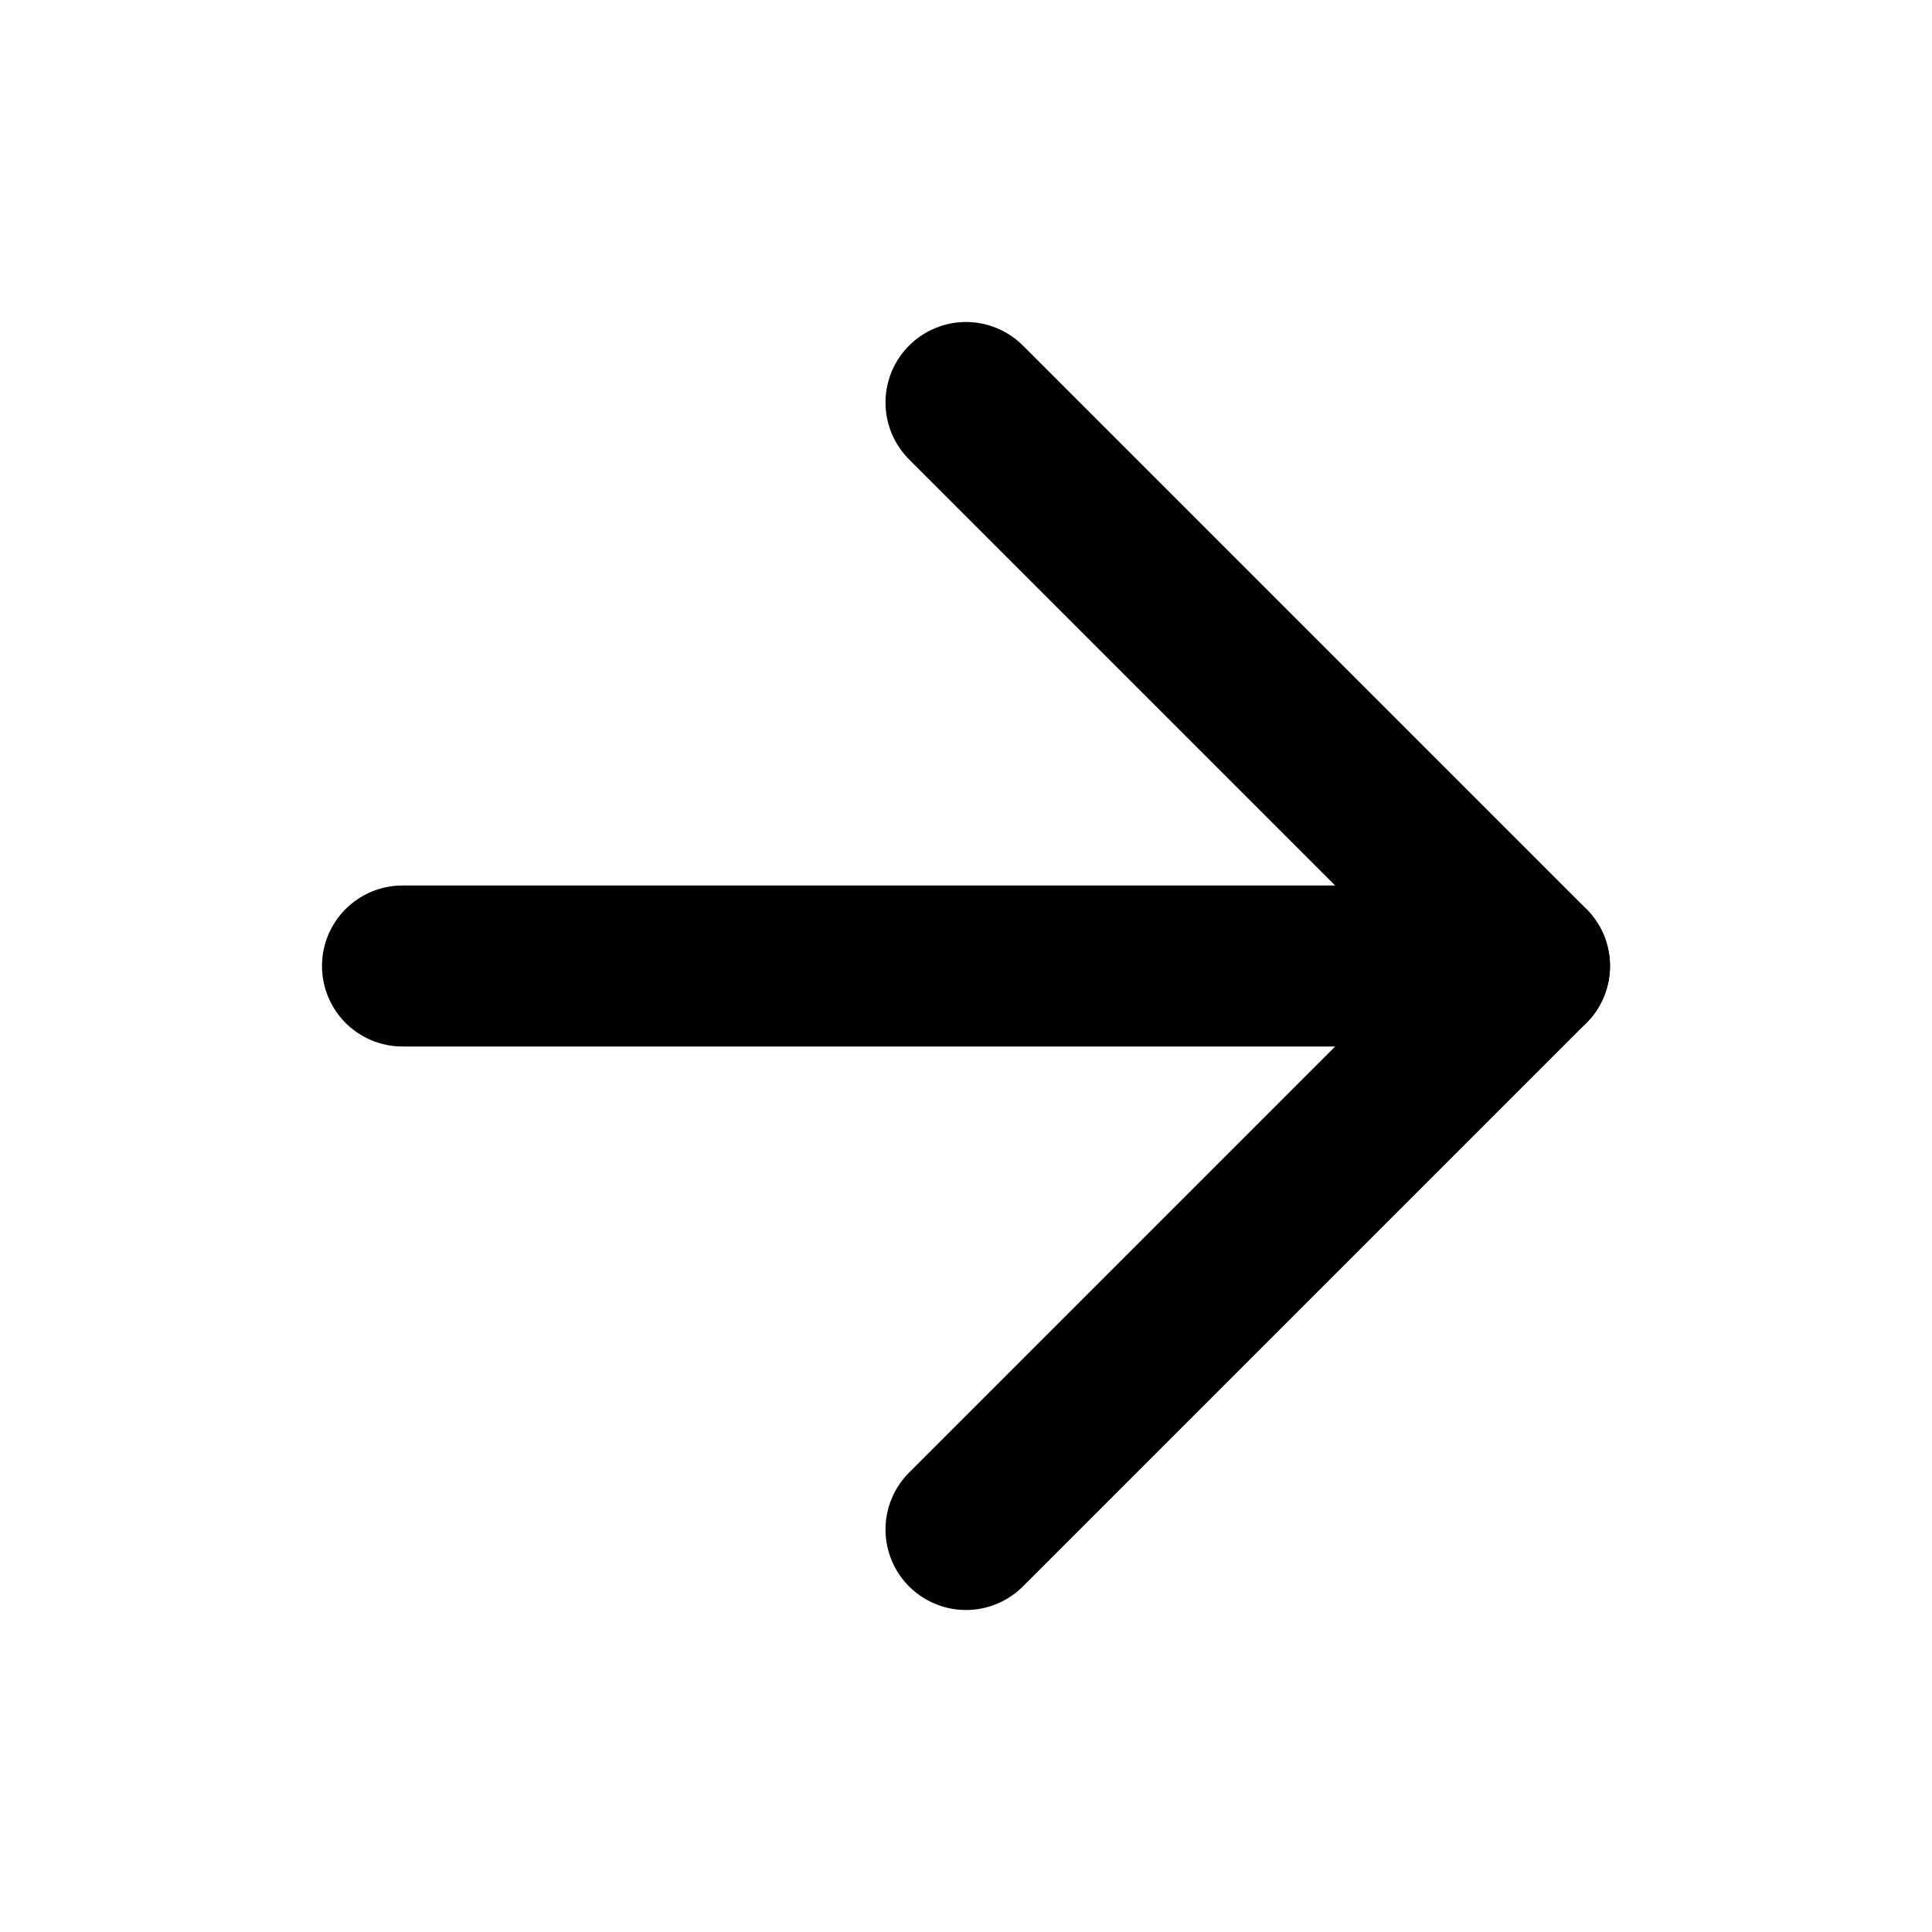
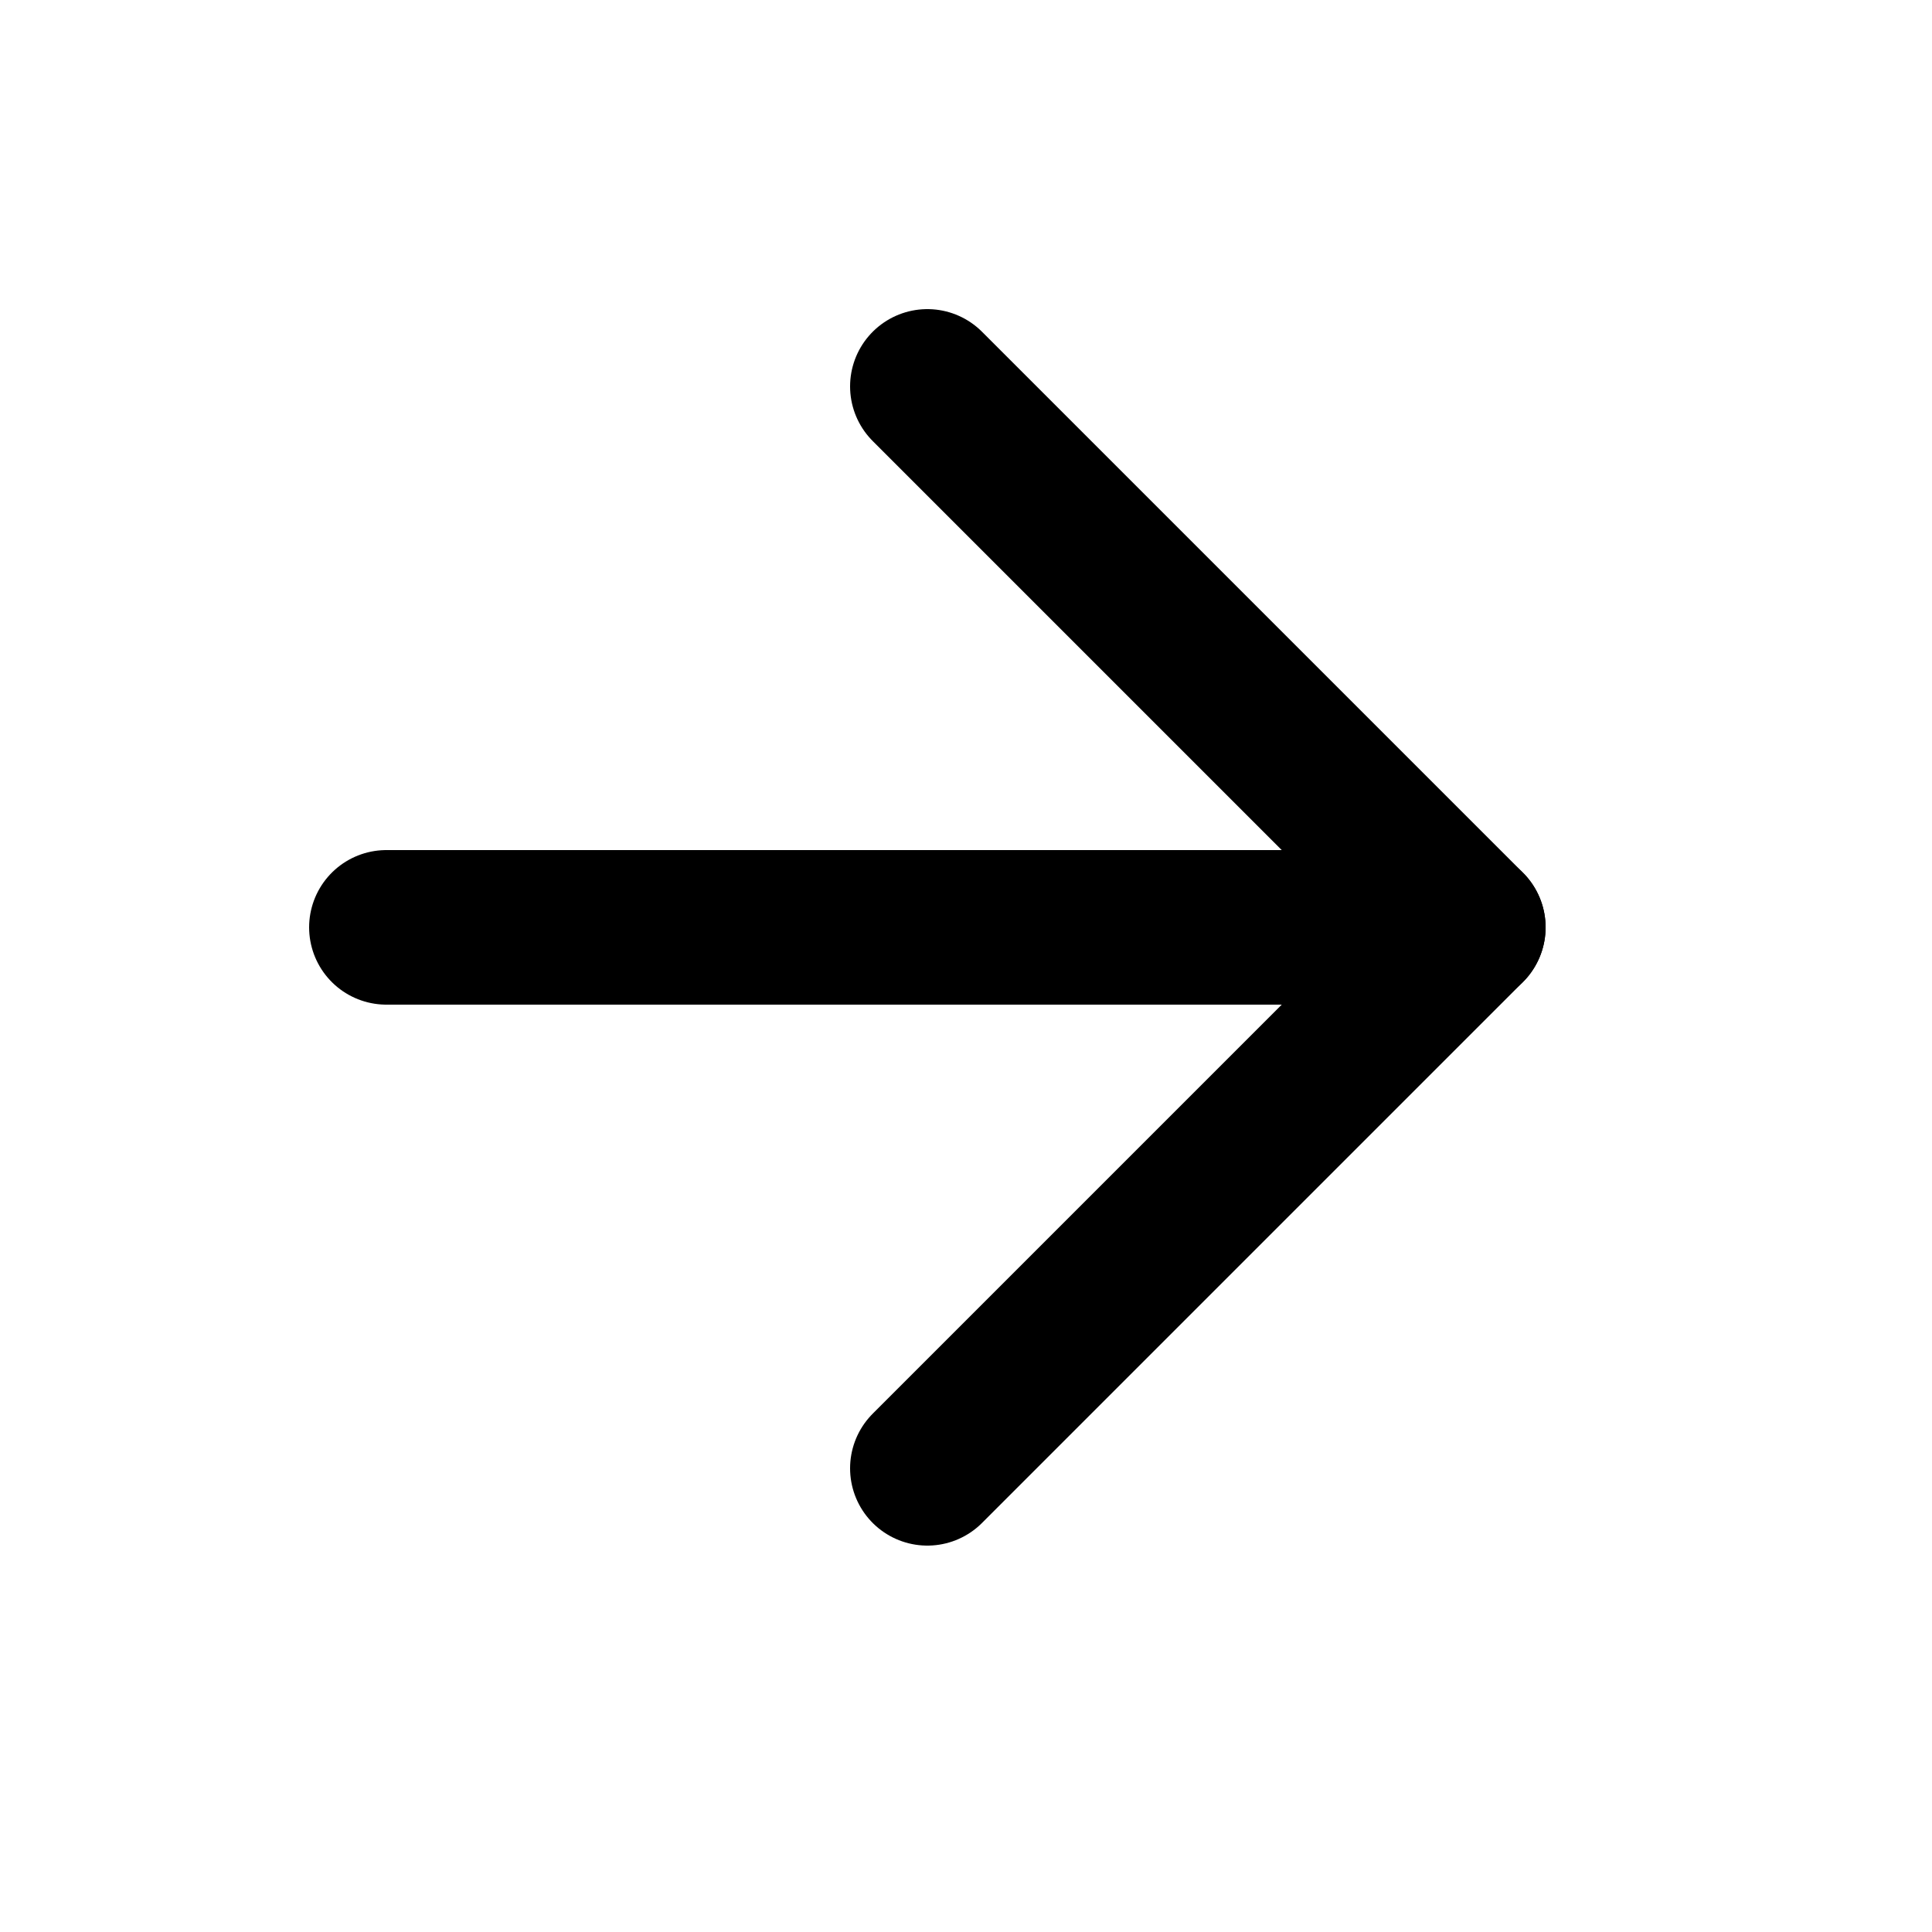
- <svg xmlns="http://www.w3.org/2000/svg" width="24" height="24" viewBox="0 0 24 24" fill="none" stroke="currentColor" stroke-width="2" stroke-linecap="round" stroke-linejoin="round" class="feather feather-arrow-right">
+ <svg xmlns="http://www.w3.org/2000/svg" width="30" height="30" viewBox="0 0 25 25" fill="none" stroke="currentColor" stroke-width="2" stroke-linecap="round" stroke-linejoin="round" class="feather feather-arrow-right">
  <line x1="5" y1="12" x2="19" y2="12" />
  <polyline points="12 5 19 12 12 19" />
</svg>
